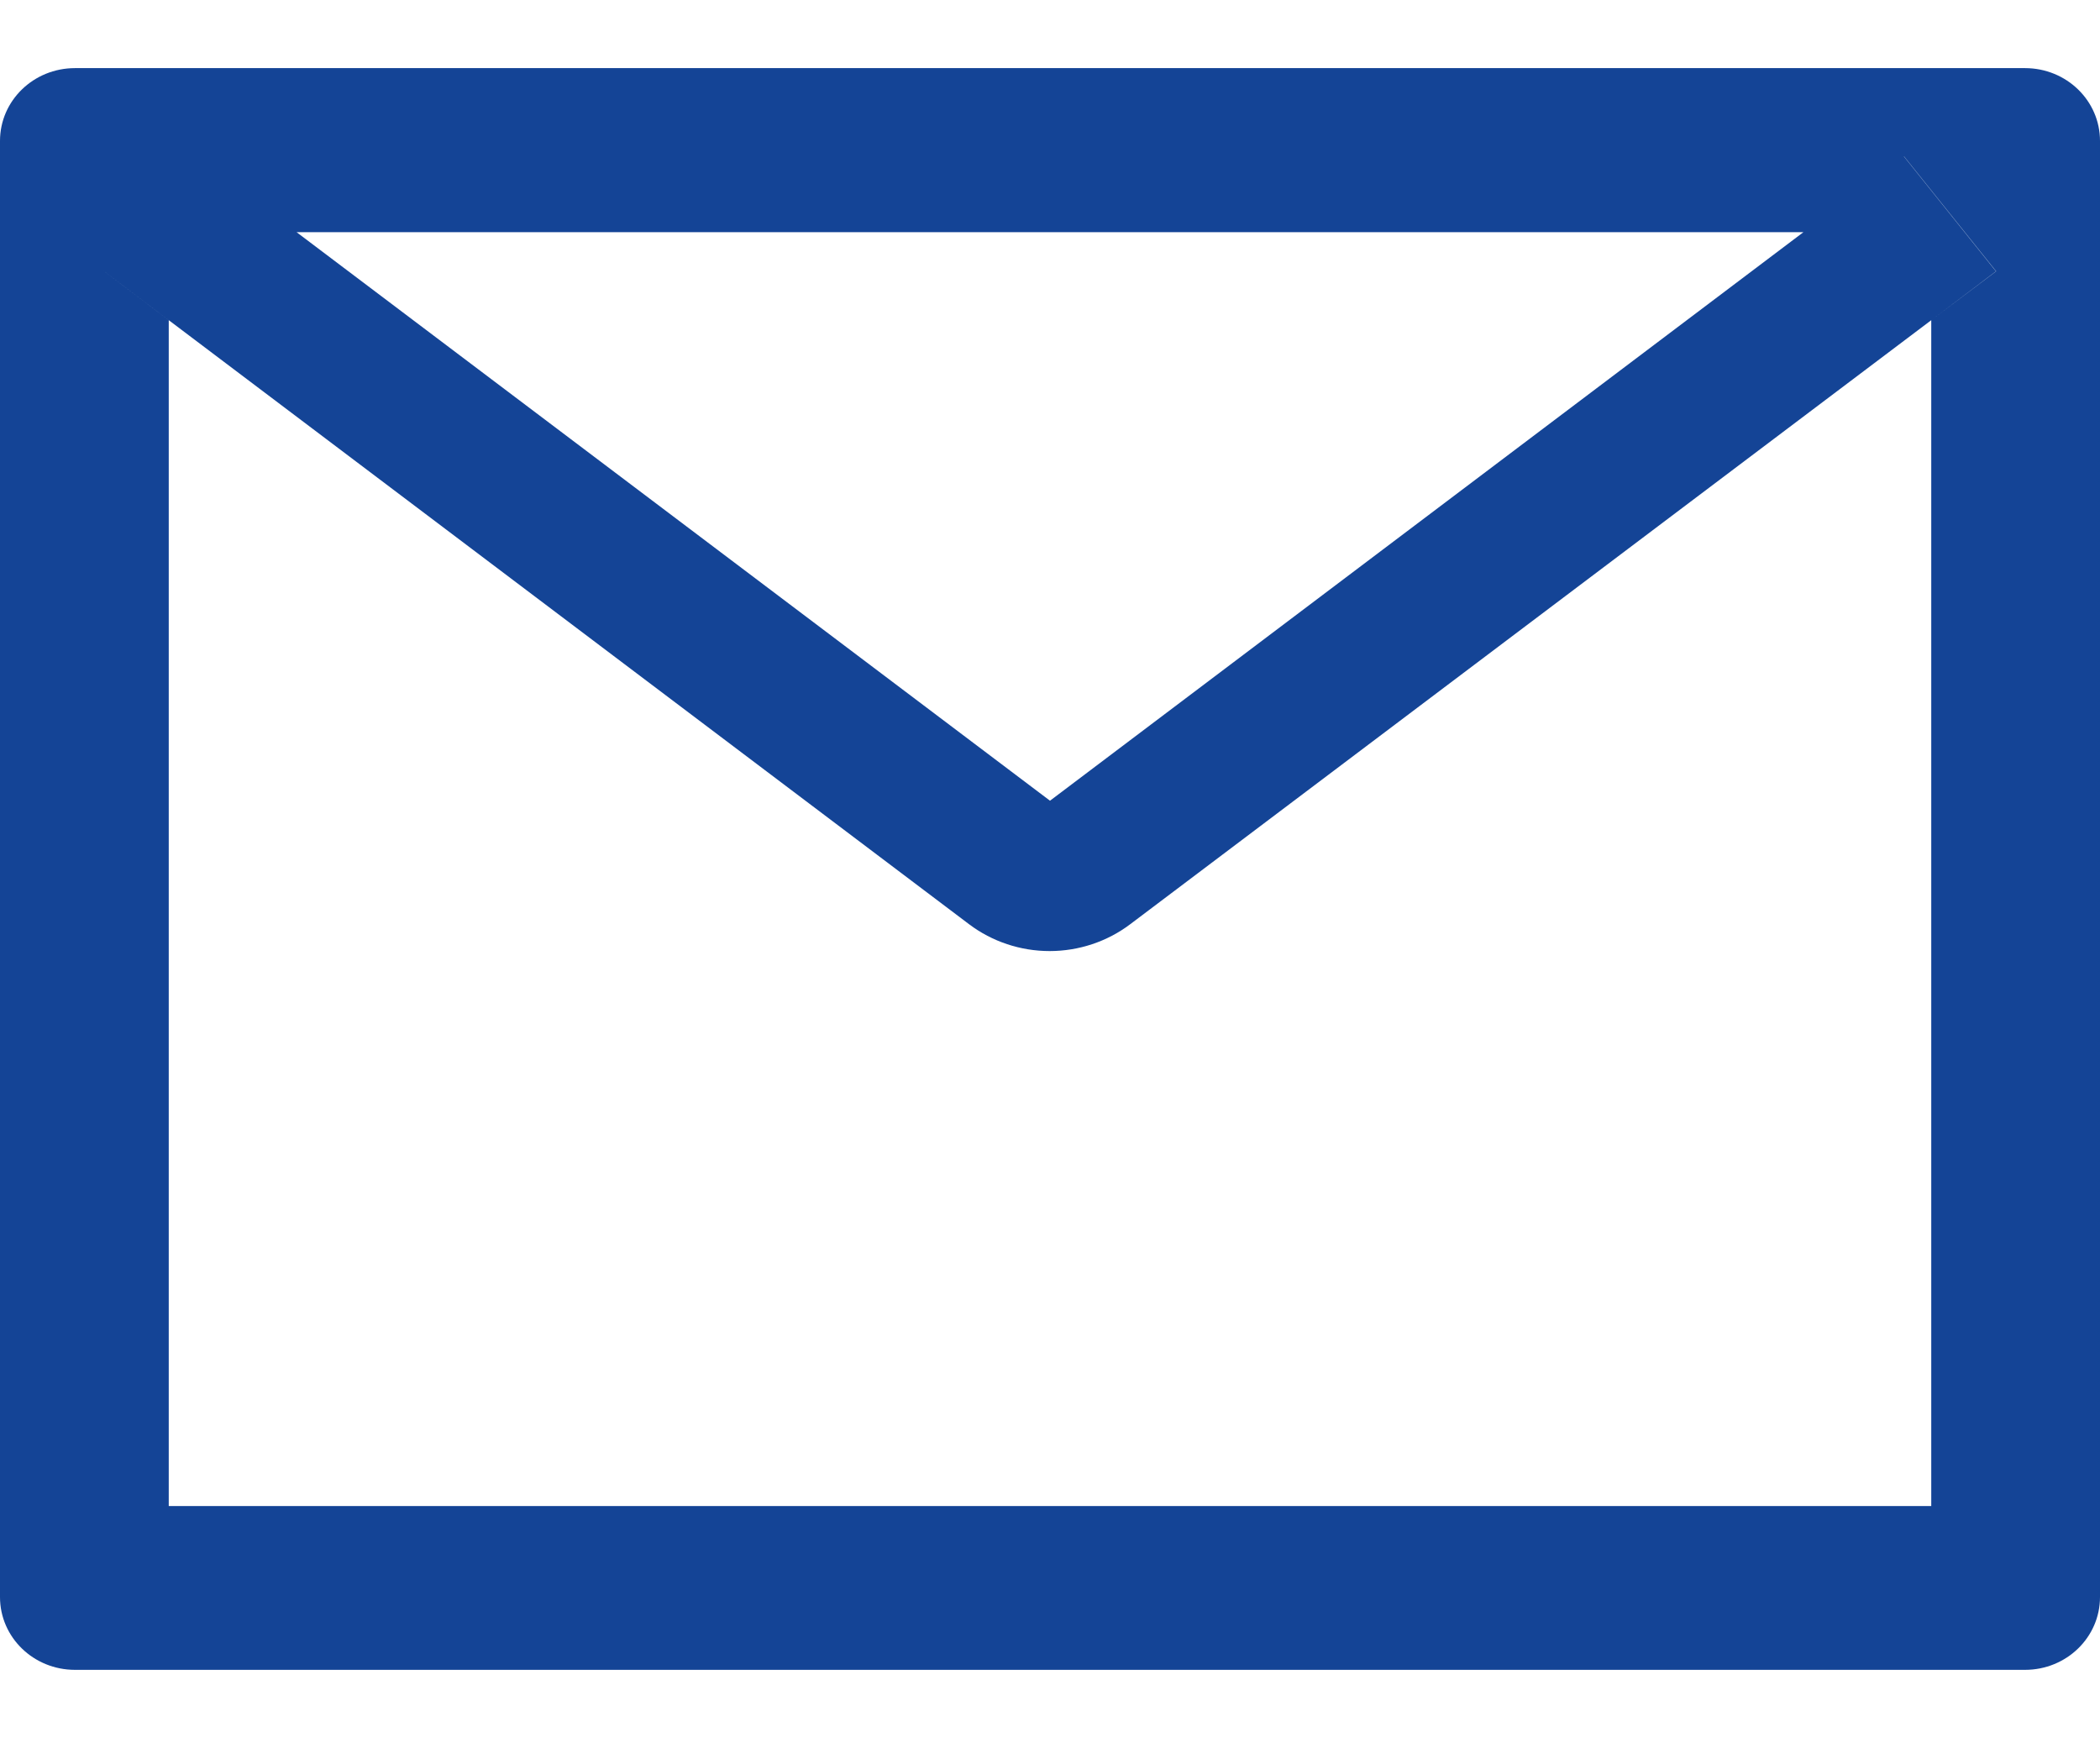
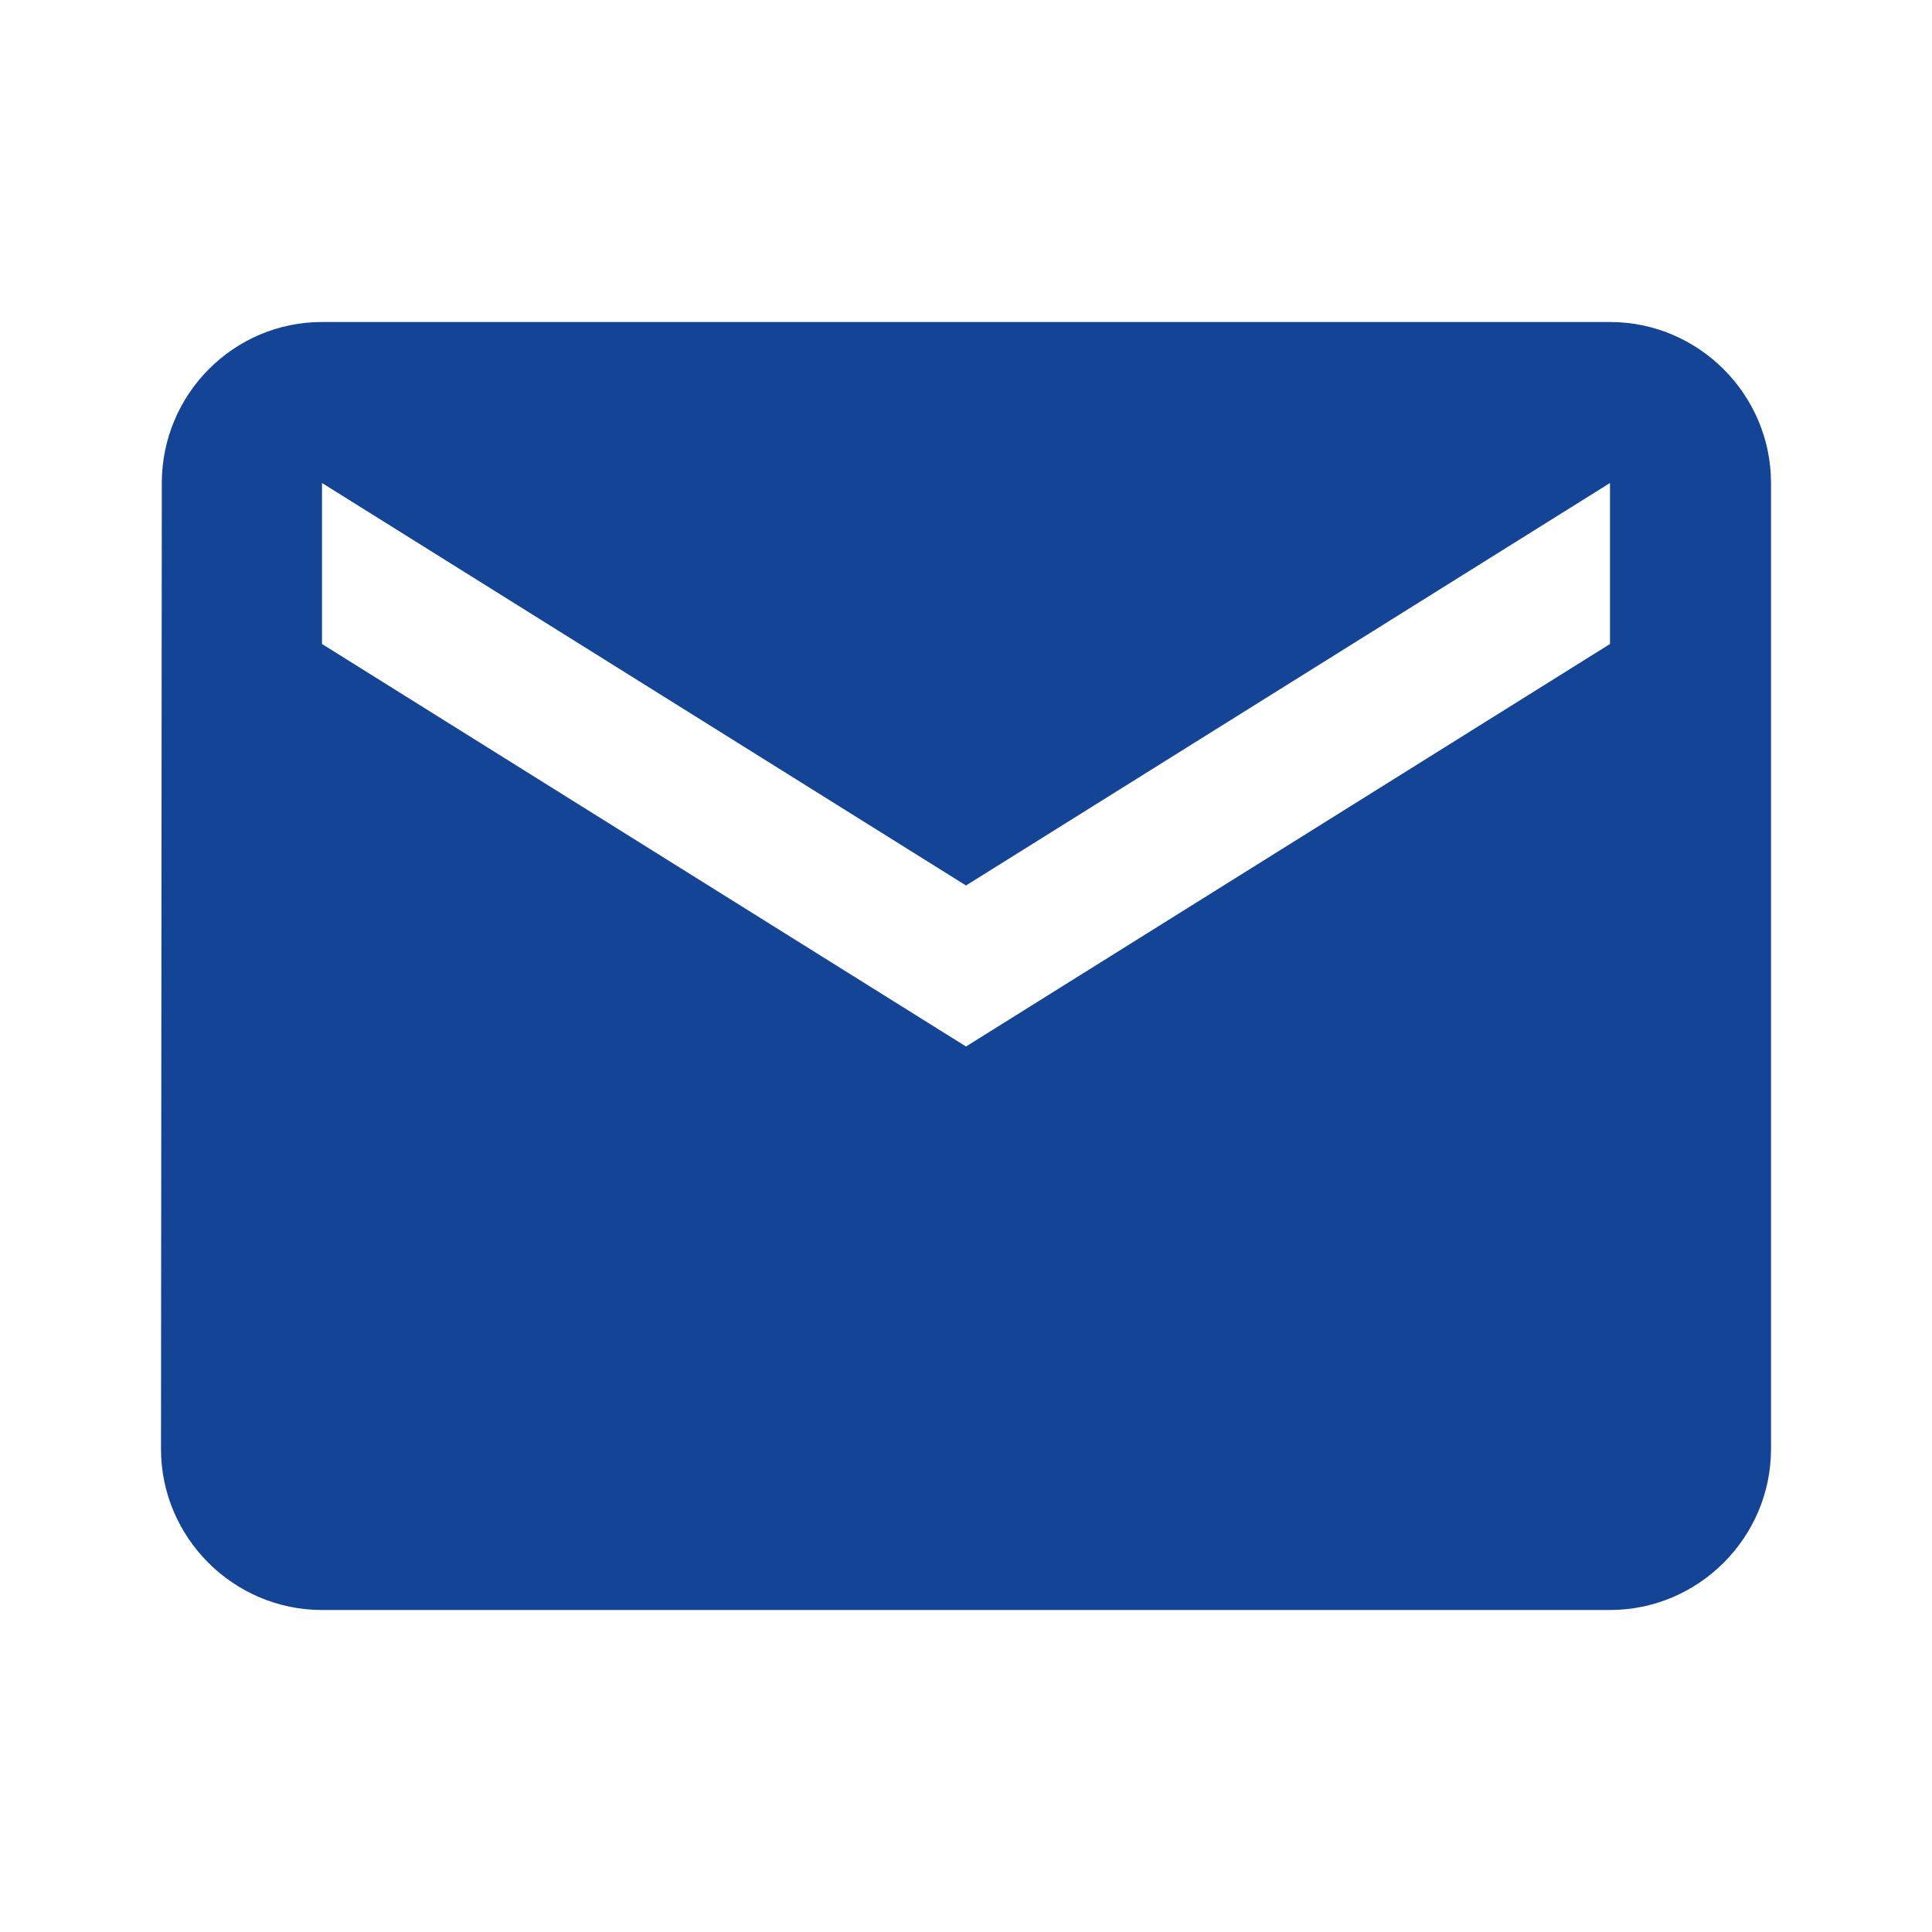
- <svg xmlns="http://www.w3.org/2000/svg" width="58" height="48" viewBox="0 0 59 45" fill="none">
-   <path d="M56.893 0H2.107C0.942 0 0 0.914 0 2.045V42.955C0 44.086 0.942 45 2.107 45H56.893C58.058 45 59 44.086 59 42.955V2.045C59 0.914 58.058 0 56.893 0ZM54.259 7.082V40.398H4.741V7.082L2.924 5.708L5.511 2.48L8.33 4.609H50.677L53.495 2.48L56.083 5.708L54.259 7.082ZM50.677 4.602L29.5 20.582L8.323 4.602L5.505 2.474L2.917 5.702L4.734 7.076L27.228 24.053C27.875 24.541 28.671 24.806 29.49 24.806C30.309 24.806 31.105 24.541 31.752 24.053L54.259 7.082L56.076 5.708L53.489 2.48L50.677 4.602Z" fill="#144496" />
+ <svg xmlns="http://www.w3.org/2000/svg" width="50" height="50" viewBox="0 0 100 100" fill="none">
+   <path d="M83.333 16.667H16.667C12.083 16.667 8.375 20.417 8.375 25L8.333 75C8.333 79.583 12.083 83.333 16.667 83.333H83.333C87.917 83.333 91.667 79.583 91.667 75V25C91.667 20.417 87.917 16.667 83.333 16.667ZM83.333 33.333L50 54.167L16.667 33.333V25L50 45.833L83.333 25V33.333Z" fill="#144496" />
</svg>
